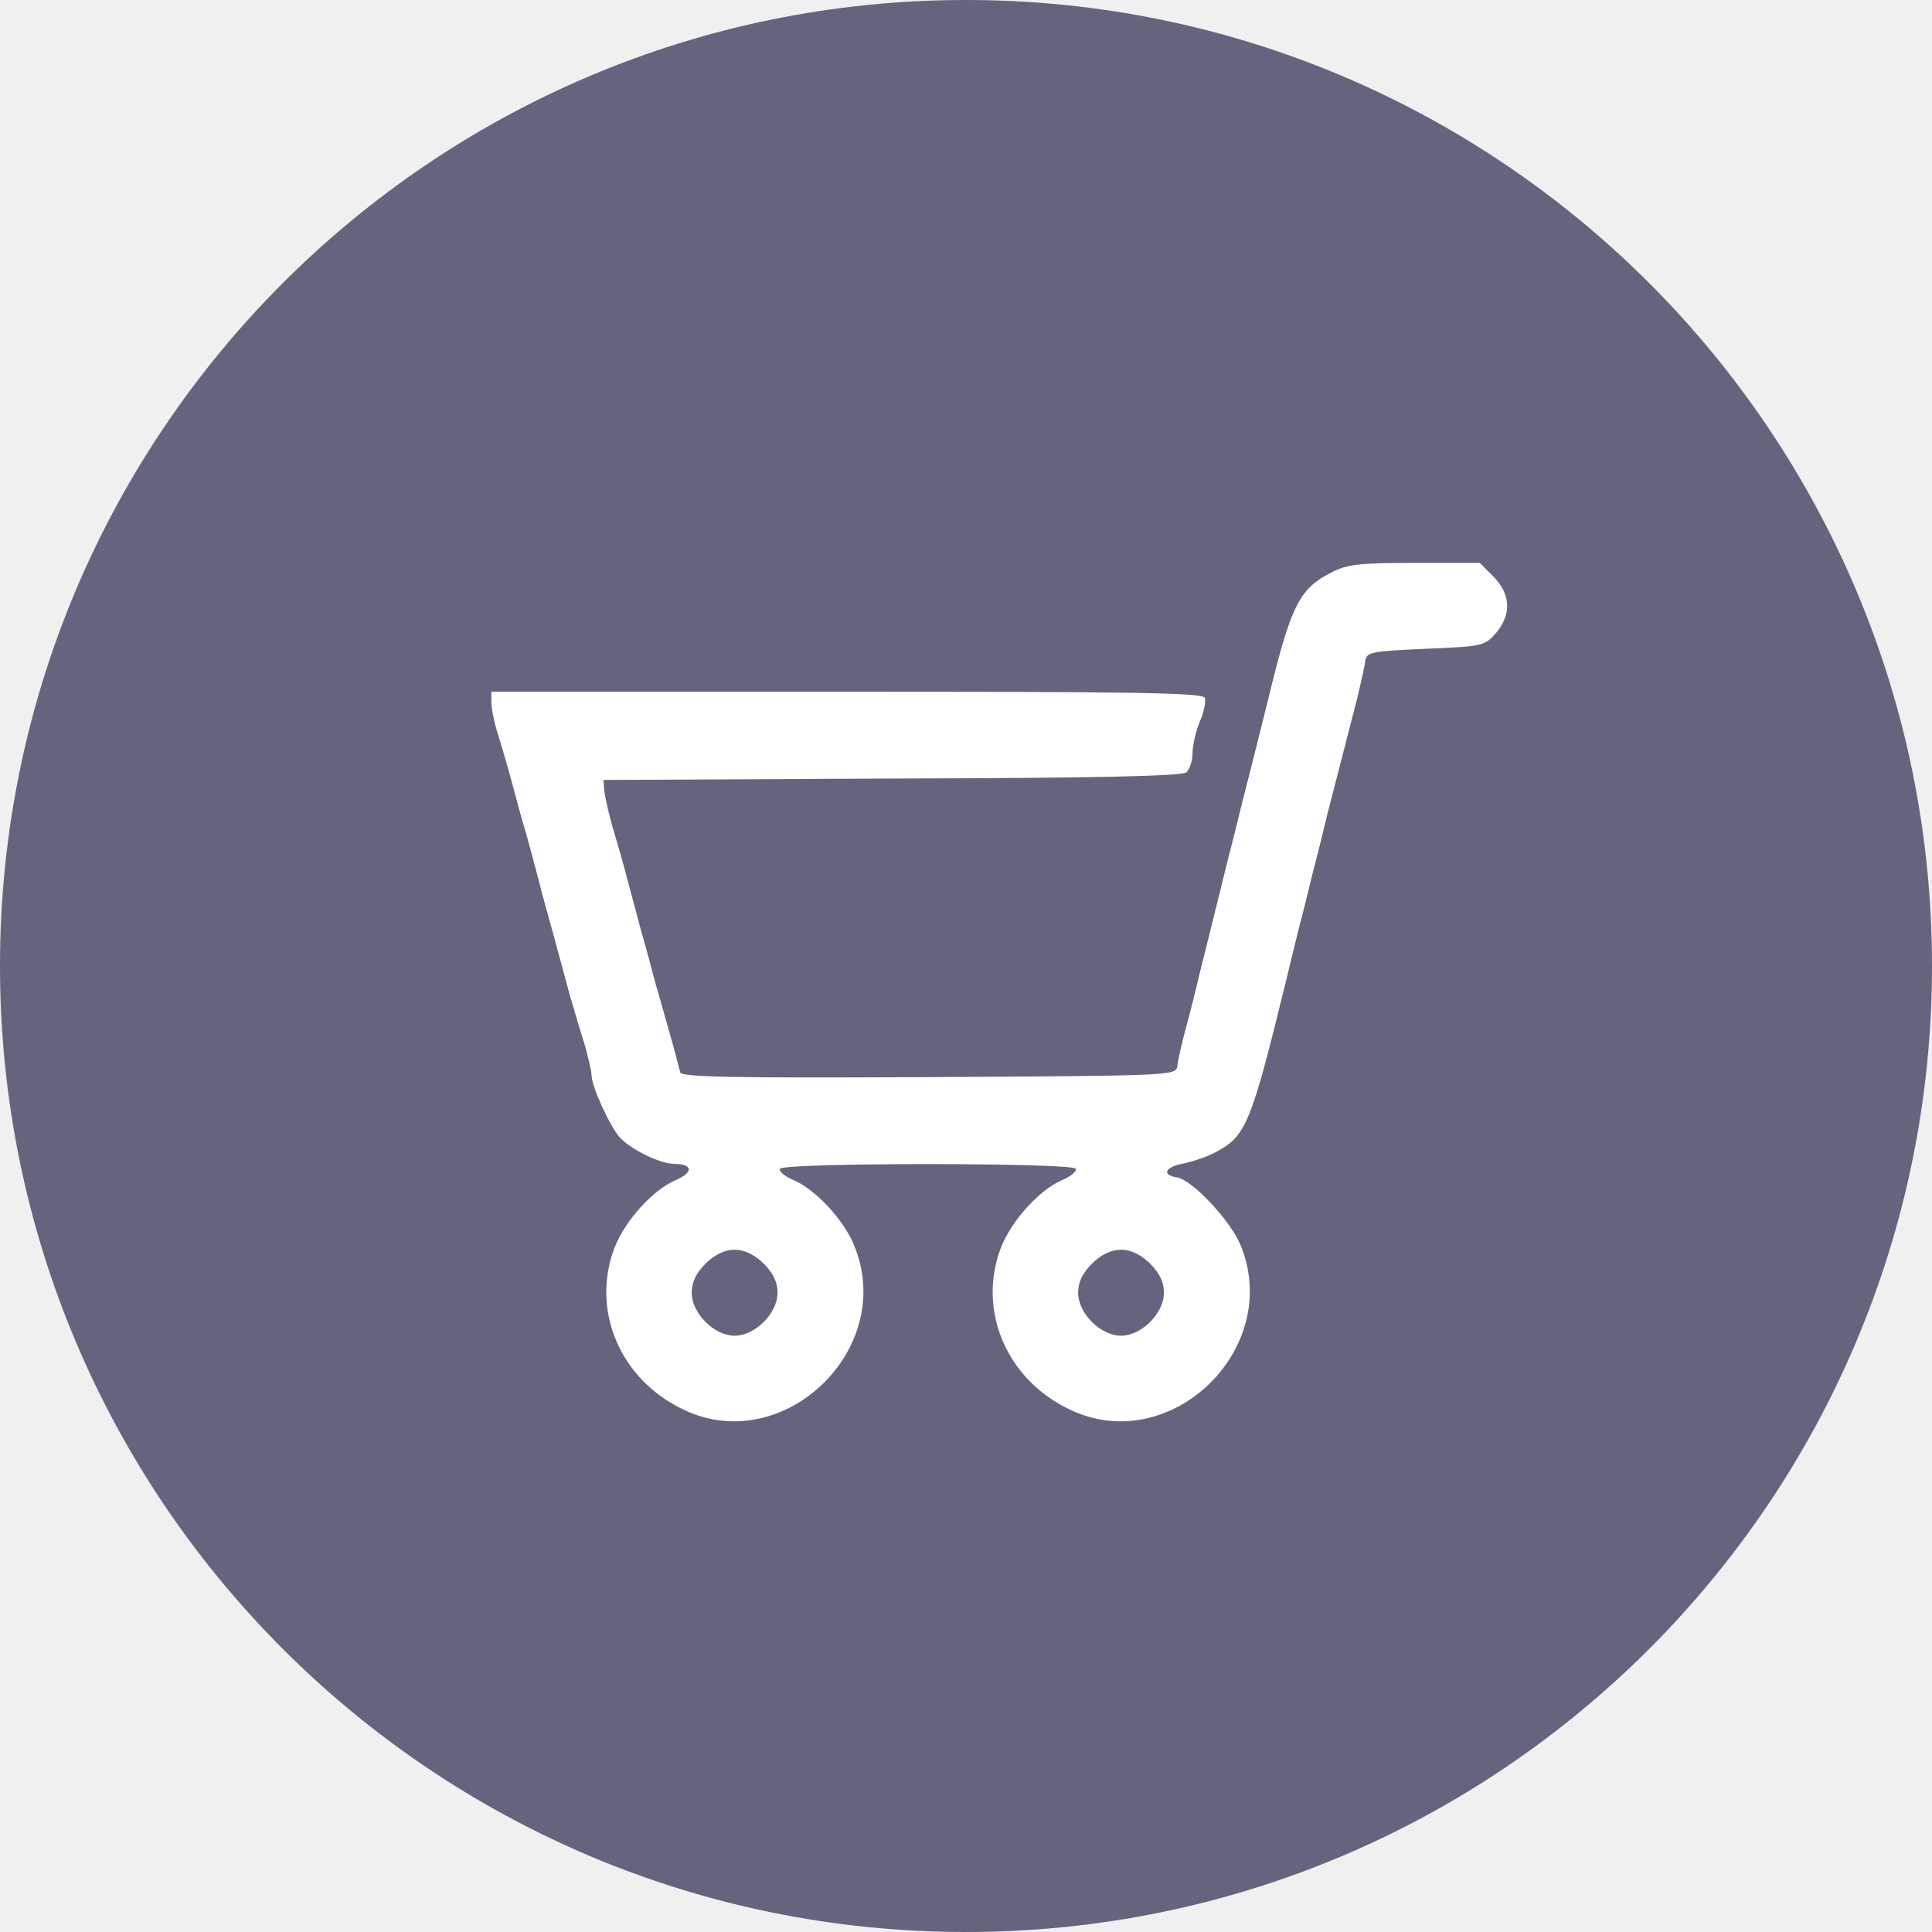
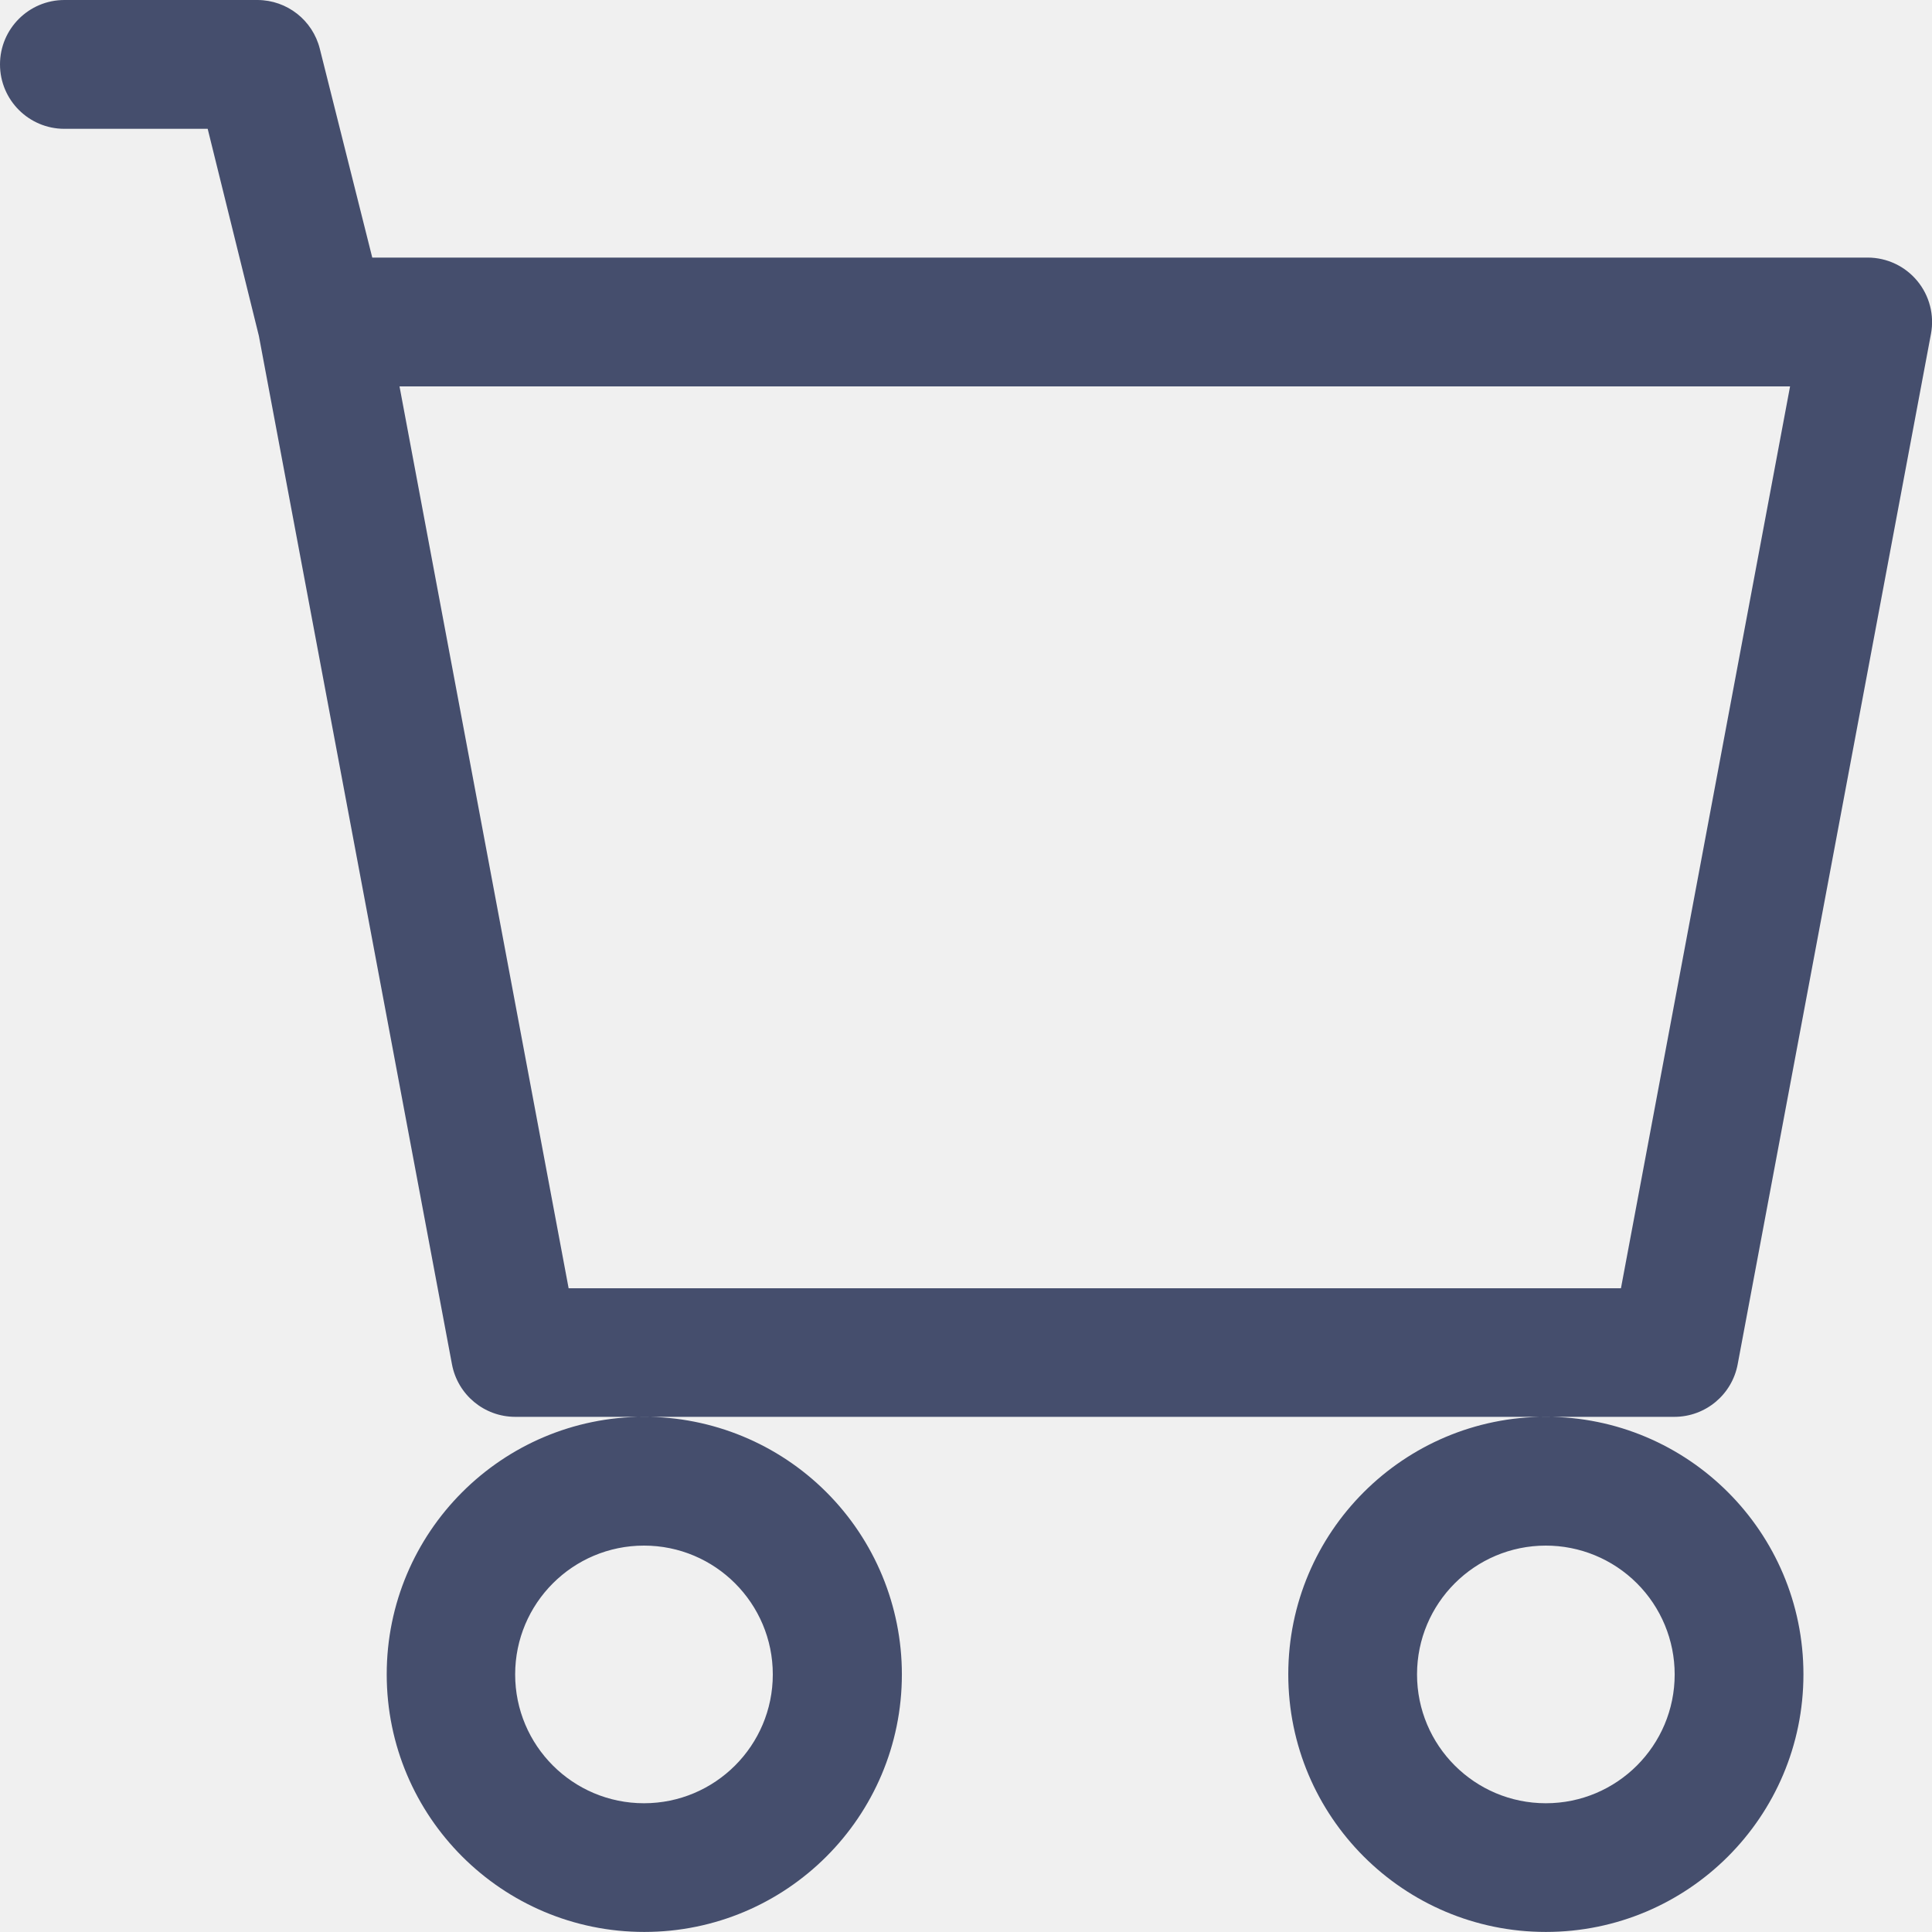
- <svg xmlns="http://www.w3.org/2000/svg" width="33" height="33" viewBox="0 0 33 33" fill="none">
-   <circle cx="16.5" cy="16.5" r="16.5" fill="#64647E" />
-   <path d="M25.512 9.851C25.805 10.153 25.821 10.495 25.552 10.813C25.357 11.033 25.324 11.041 24.355 11.082C23.426 11.122 23.344 11.139 23.32 11.285C23.312 11.375 23.247 11.652 23.19 11.896C22.953 12.817 22.798 13.42 22.676 13.893C22.611 14.162 22.505 14.601 22.432 14.87C22.367 15.139 22.261 15.579 22.187 15.848C22.122 16.117 22.016 16.541 21.959 16.785C21.364 19.213 21.283 19.409 20.753 19.686C20.615 19.759 20.37 19.841 20.215 19.873C19.906 19.93 19.832 20.069 20.101 20.11C20.362 20.15 21.022 20.851 21.193 21.275C21.91 23.035 20.004 24.884 18.293 24.086C17.201 23.581 16.687 22.391 17.095 21.316C17.274 20.851 17.755 20.322 18.138 20.159C18.293 20.093 18.398 20.004 18.374 19.963C18.309 19.857 13.387 19.857 13.322 19.963C13.298 20.004 13.404 20.093 13.558 20.159C13.925 20.313 14.422 20.843 14.593 21.283C15.31 23.035 13.396 24.884 11.693 24.086C10.601 23.581 10.087 22.391 10.495 21.316C10.674 20.851 11.155 20.322 11.538 20.159C11.847 20.028 11.839 19.881 11.521 19.881C11.277 19.881 10.764 19.629 10.584 19.425C10.413 19.23 10.104 18.553 10.104 18.366C10.104 18.293 10.047 18.064 9.99 17.853C9.924 17.649 9.81 17.266 9.737 17.013C9.517 16.198 9.37 15.661 9.248 15.221C9.191 14.985 9.077 14.569 9.004 14.3C8.922 14.031 8.808 13.607 8.743 13.363C8.678 13.118 8.572 12.752 8.507 12.548C8.441 12.345 8.393 12.1 8.393 11.994V11.815H14.463C19.376 11.815 20.55 11.831 20.582 11.921C20.598 11.978 20.566 12.165 20.492 12.328C20.427 12.491 20.37 12.727 20.37 12.858C20.37 12.988 20.321 13.143 20.264 13.192C20.183 13.257 18.7 13.29 15.229 13.298L10.307 13.322L10.324 13.526C10.34 13.64 10.405 13.933 10.478 14.178C10.552 14.422 10.666 14.822 10.723 15.05C10.788 15.286 10.894 15.685 10.959 15.93C11.033 16.174 11.138 16.581 11.204 16.826C11.277 17.07 11.391 17.486 11.464 17.738C11.538 17.999 11.603 18.26 11.619 18.317C11.644 18.398 12.532 18.415 15.864 18.398C20.012 18.374 20.085 18.374 20.11 18.211C20.118 18.122 20.183 17.828 20.256 17.559C20.33 17.29 20.436 16.867 20.492 16.622C20.615 16.133 20.778 15.473 20.973 14.683C21.047 14.406 21.152 13.966 21.218 13.705C21.283 13.453 21.397 13.005 21.47 12.711C21.544 12.418 21.658 11.961 21.723 11.693C22.065 10.324 22.212 10.047 22.741 9.778C23.002 9.639 23.222 9.615 24.159 9.615H25.276L25.512 9.851ZM18.651 21.584C18.488 21.747 18.415 21.902 18.415 22.081C18.415 22.432 18.798 22.815 19.148 22.815C19.498 22.815 19.881 22.432 19.881 22.081C19.881 21.902 19.808 21.747 19.645 21.584C19.319 21.267 18.977 21.267 18.651 21.584ZM12.051 21.584C11.888 21.747 11.815 21.902 11.815 22.081C11.815 22.432 12.198 22.815 12.548 22.815C12.898 22.815 13.281 22.432 13.281 22.081C13.281 21.902 13.208 21.747 13.045 21.584C12.719 21.267 12.377 21.267 12.051 21.584Z" fill="white" />
+ <svg xmlns="http://www.w3.org/2000/svg" width="30.204" height="30.205" viewBox="0 0 30.204 30.205">
+   <g id="cart" transform="translate(0 -2.25)">
+     <path id="Path_5" data-name="Path 5" d="M0,3.257A1.007,1.007,0,0,1,1.007,2.25H4.027A1.007,1.007,0,0,1,5,3.013L5.82,6.277H29.2a1.007,1.007,0,0,1,.989,1.192L27.167,23.579a1.007,1.007,0,0,1-.989.822H8.055a1.007,1.007,0,0,1-.989-.822L4.047,7.5l-.8-3.236H1.007A1.007,1.007,0,0,1,0,3.257ZM6.246,8.291l2.644,14.1H25.342l2.644-14.1ZM10.068,24.4A4.027,4.027,0,1,0,14.1,28.428,4.027,4.027,0,0,0,10.068,24.4Zm14.1,0a4.027,4.027,0,1,0,4.027,4.027A4.027,4.027,0,0,0,24.164,24.4Zm-14.1,2.014a2.014,2.014,0,1,0,2.014,2.014A2.014,2.014,0,0,0,10.068,26.414Zm14.1,0a2.014,2.014,0,1,0,2.014,2.014A2.014,2.014,0,0,0,24.164,26.414Z" fill="#454e6d" fill-rule="evenodd" />
+   </g>
</svg>
